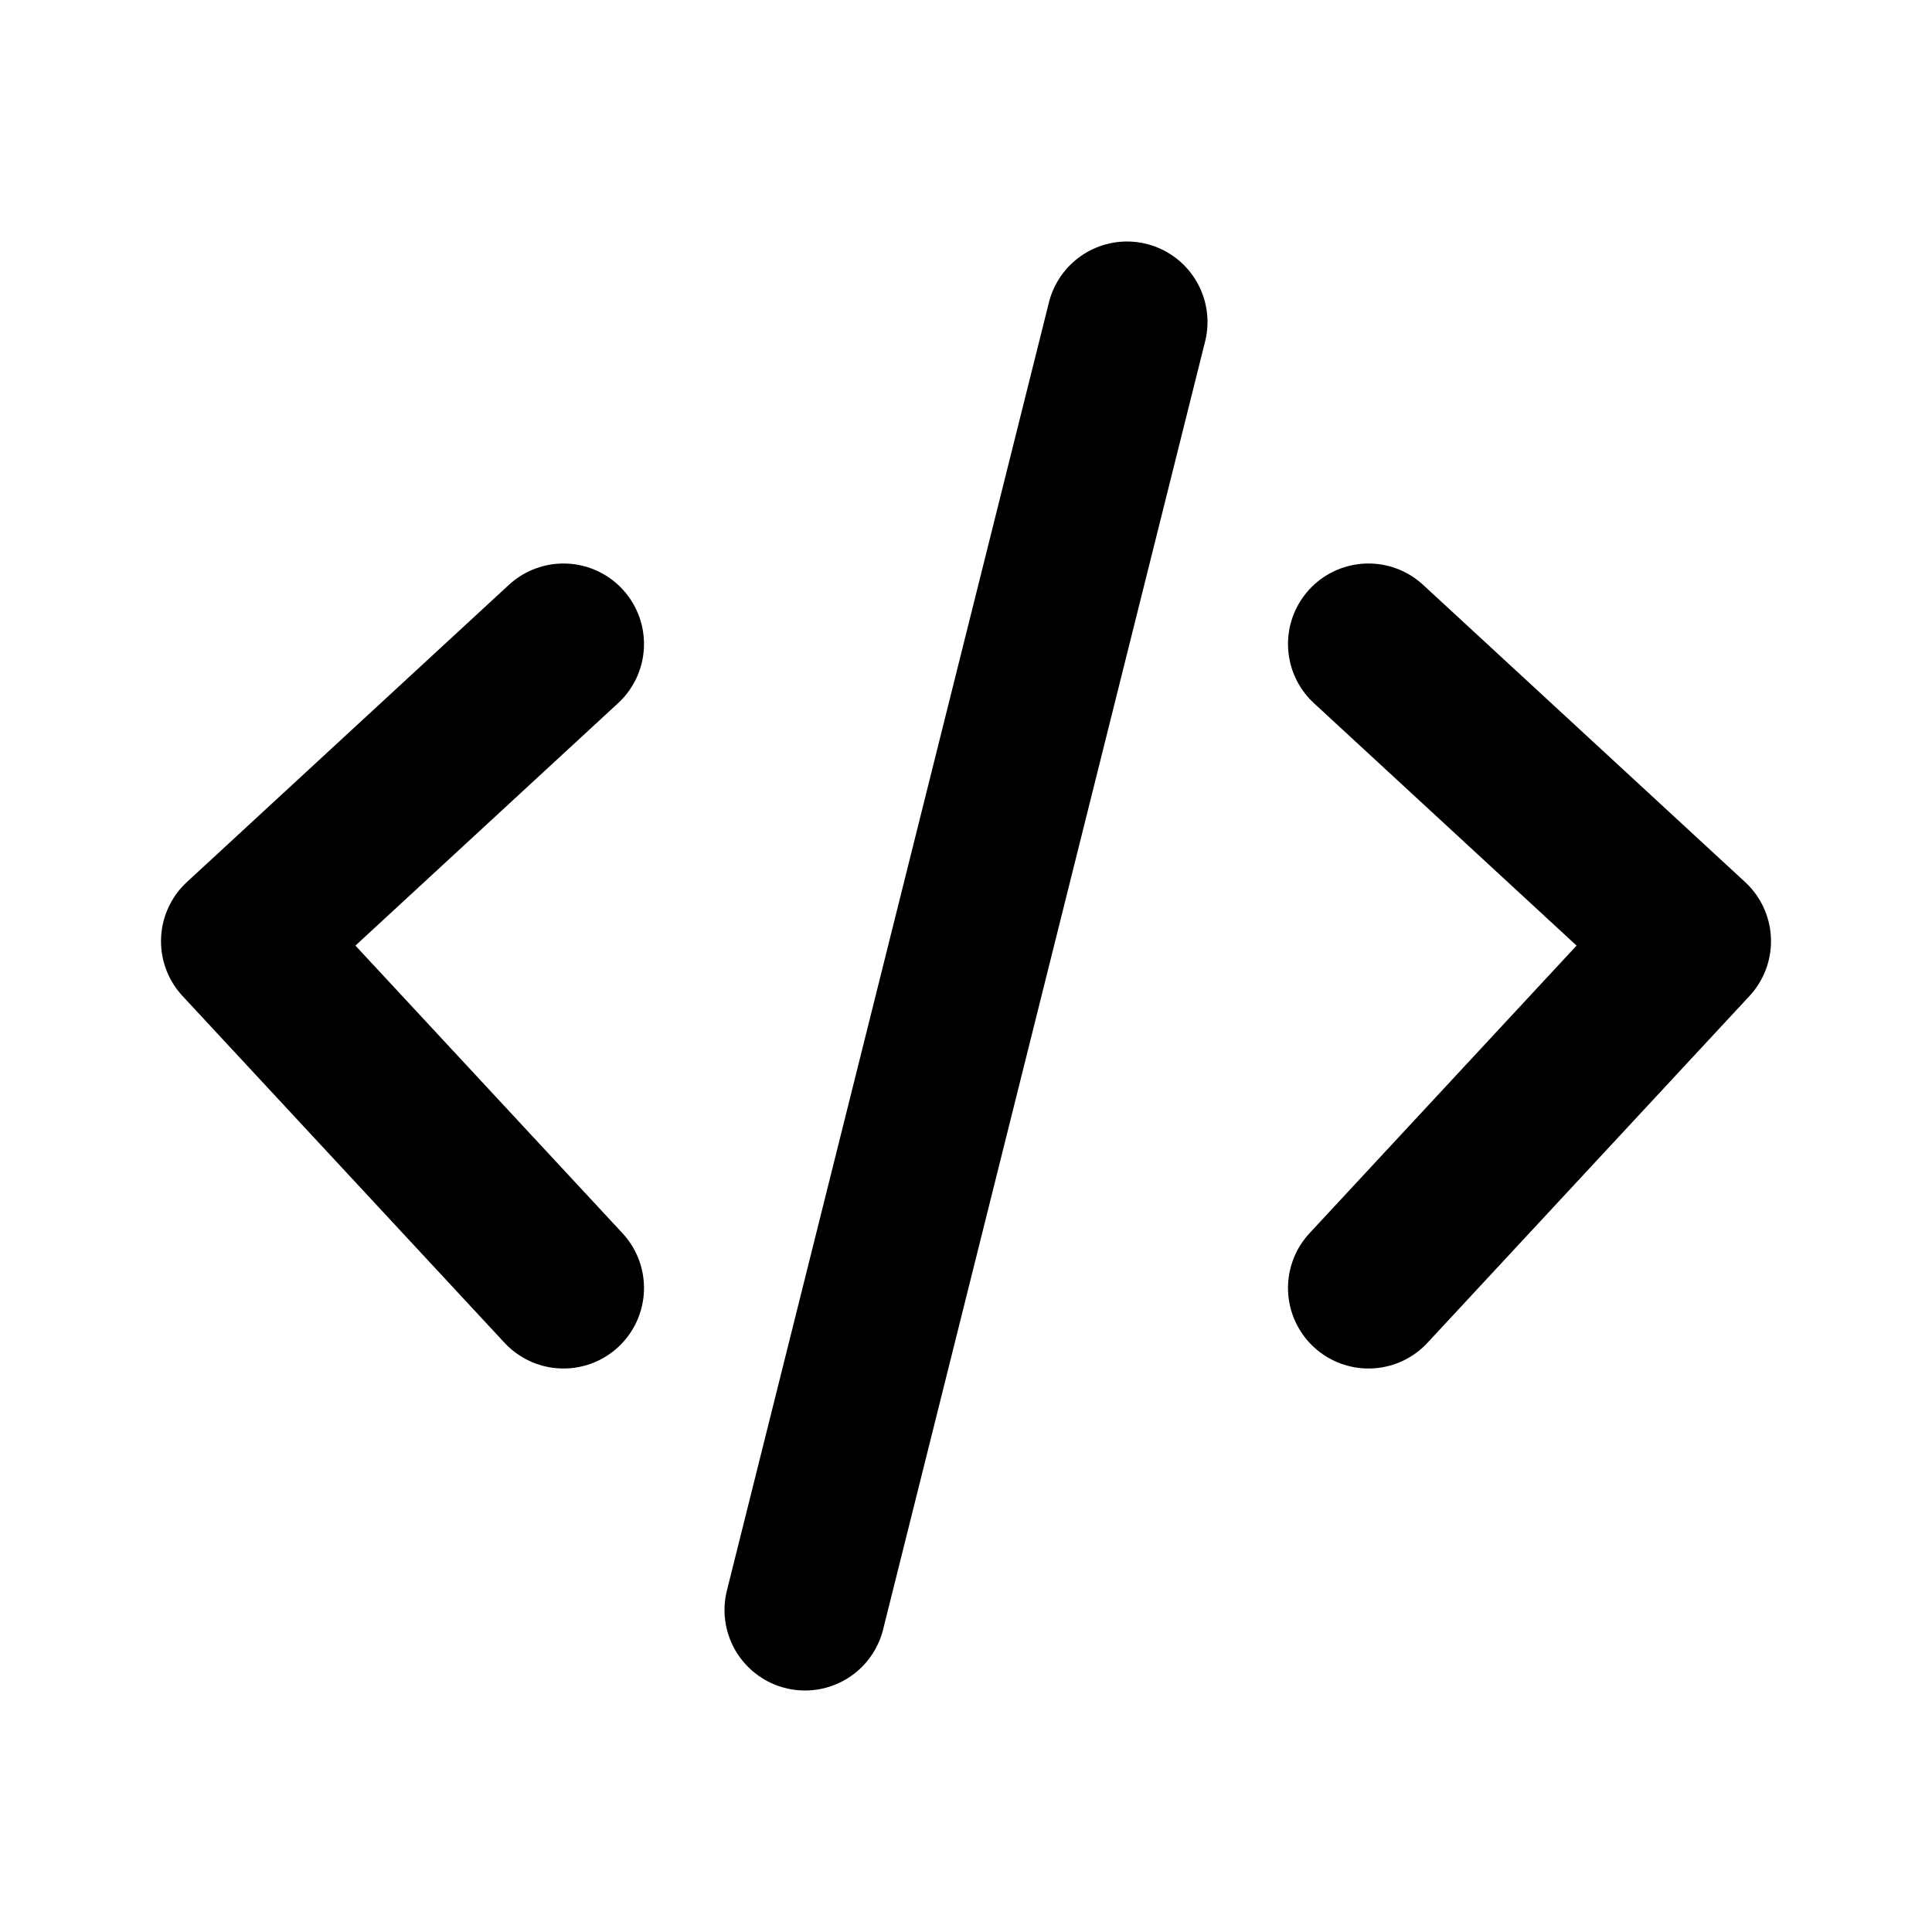
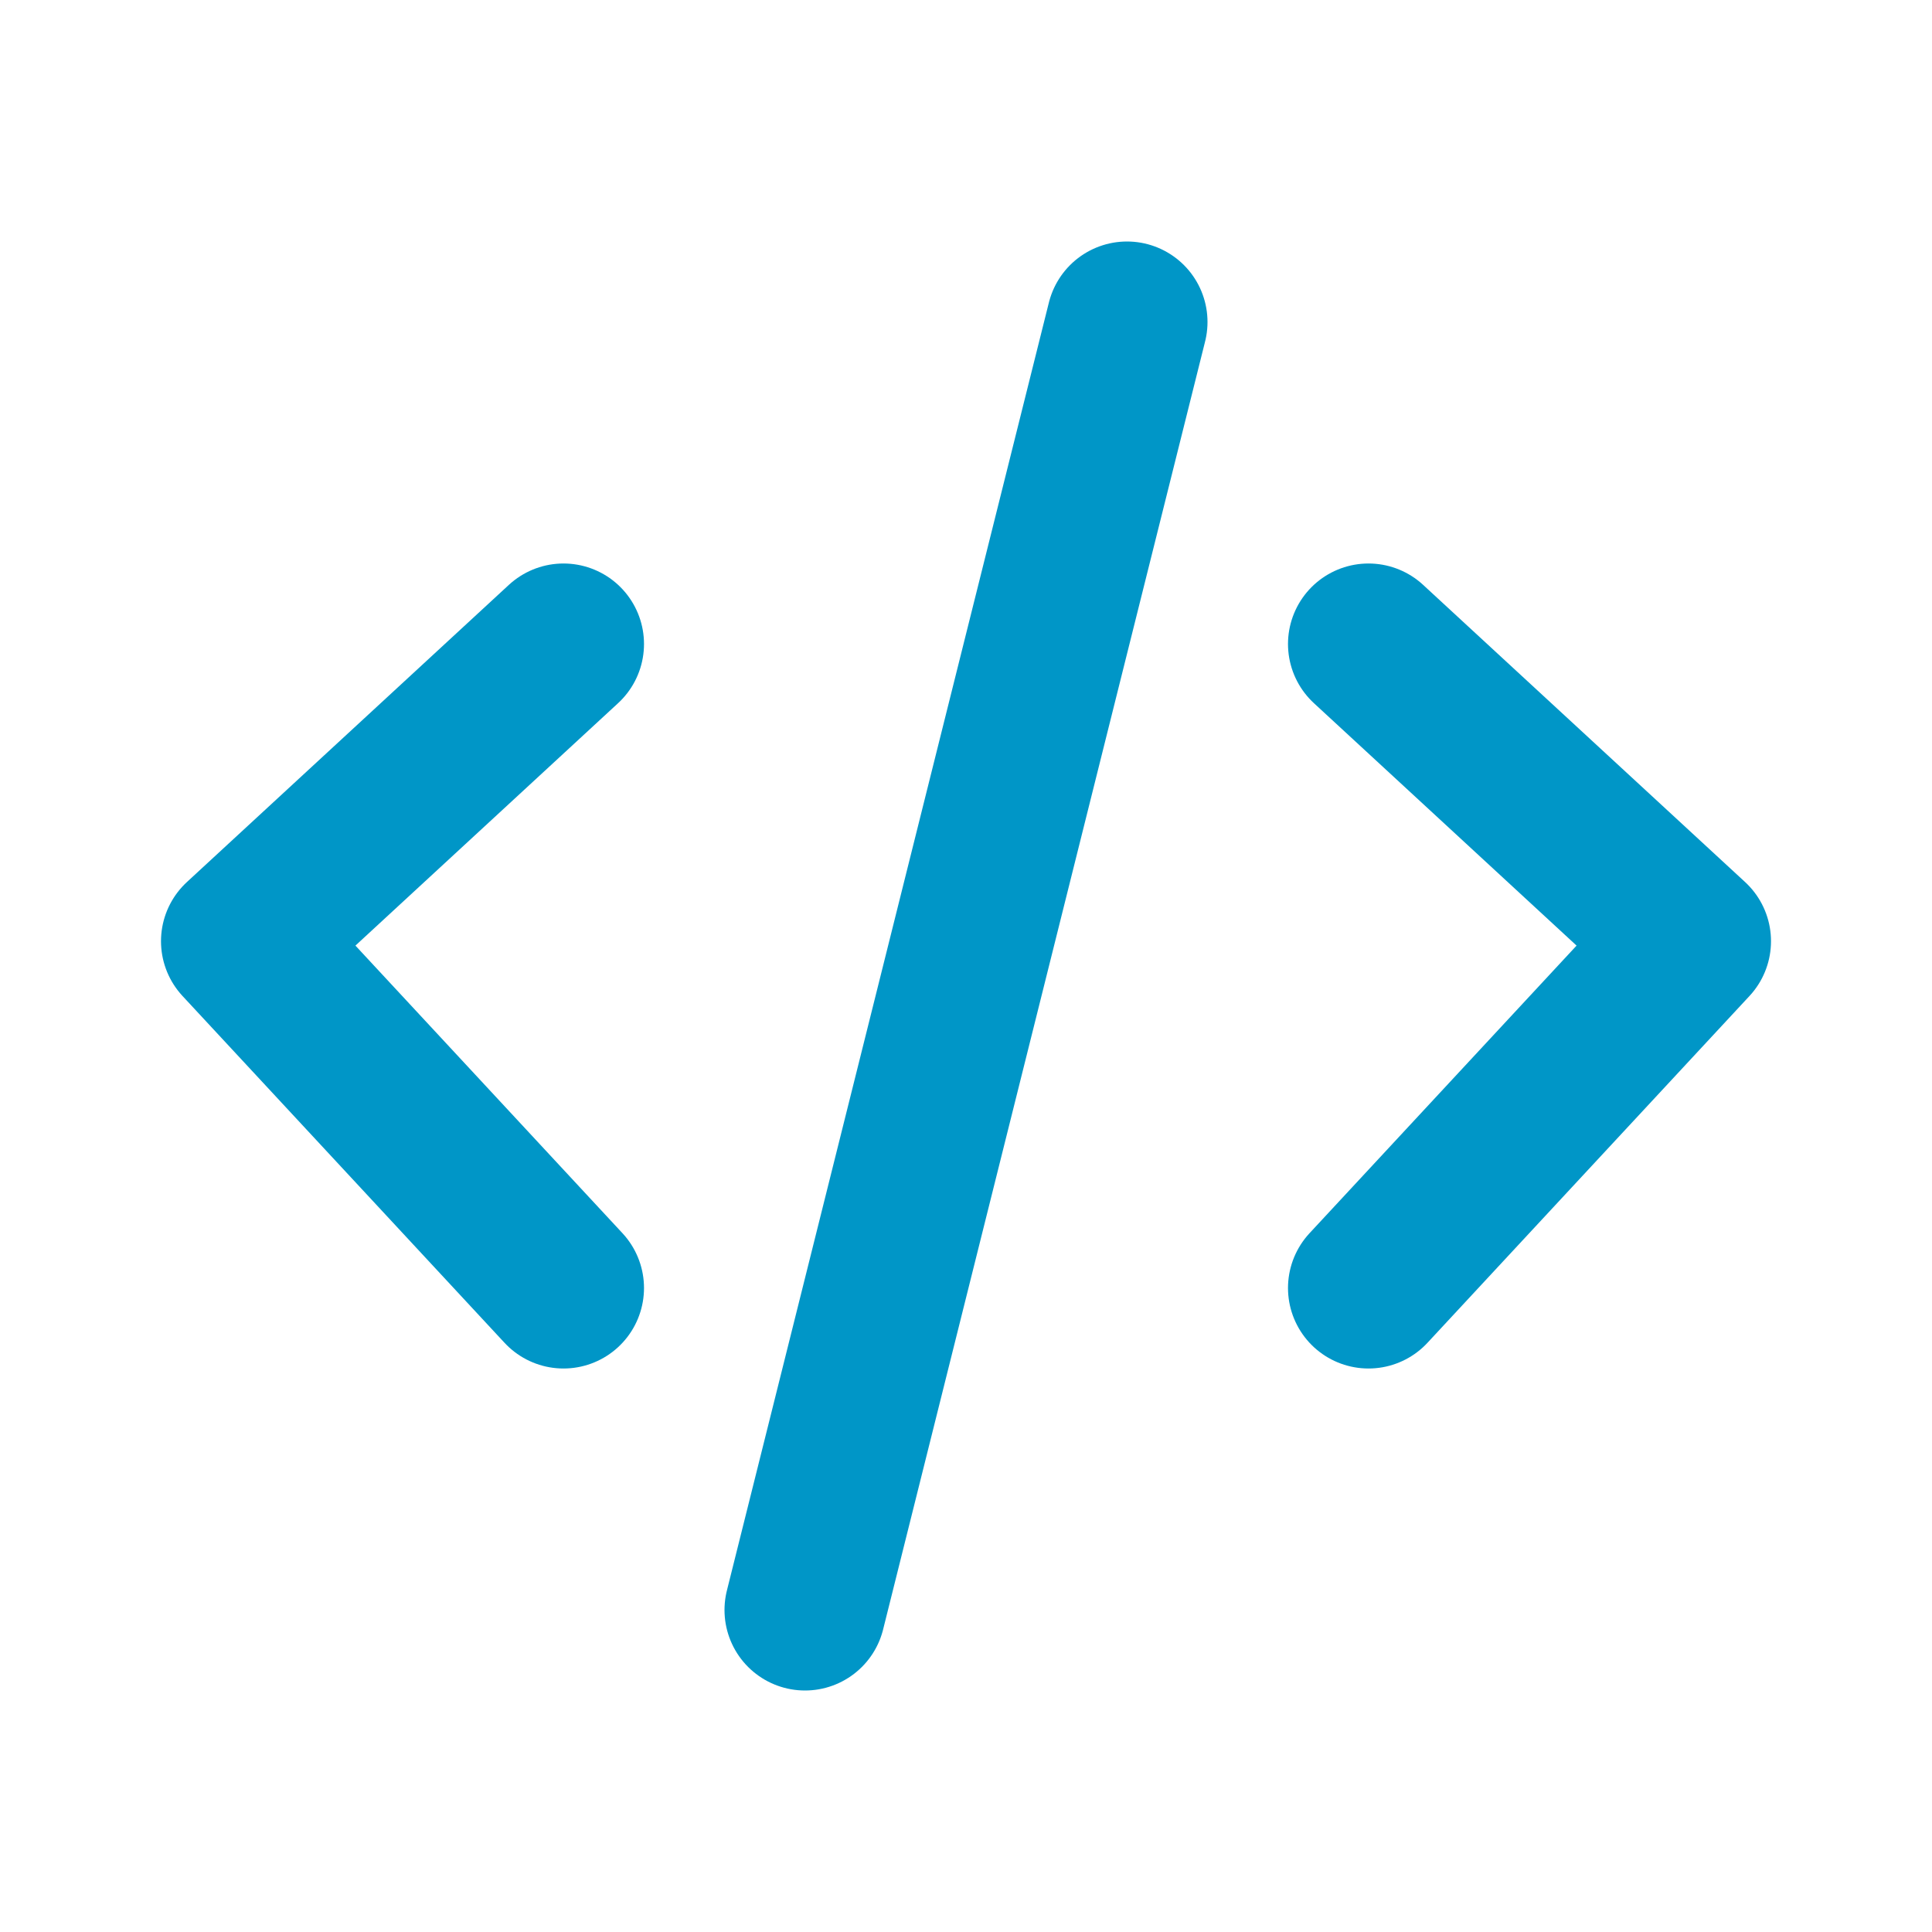
<svg xmlns="http://www.w3.org/2000/svg" width="800px" height="800px" viewBox="0 0 24 24" fill="none">
-   <path d="M7 8L3 11.692L7 16M17 8L21 11.692L17 16M14 4L10 20" stroke="#000000" stroke-width="2" stroke-linecap="round" stroke-linejoin="round" />
+   <g id="SVGRepo_bgCarrier" stroke-width="0" />
+   <g id="SVGRepo_tracerCarrier" stroke-linecap="round" stroke-linejoin="round" />
+   <g id="SVGRepo_iconCarrier">
+     <path d="M7 8L3 11.692L7 16M17 8L21 11.692L17 16M14 4L10 20" stroke="#0096c7" stroke-width="2" stroke-linecap="round" stroke-linejoin="round" />
+   </g>
</svg>
